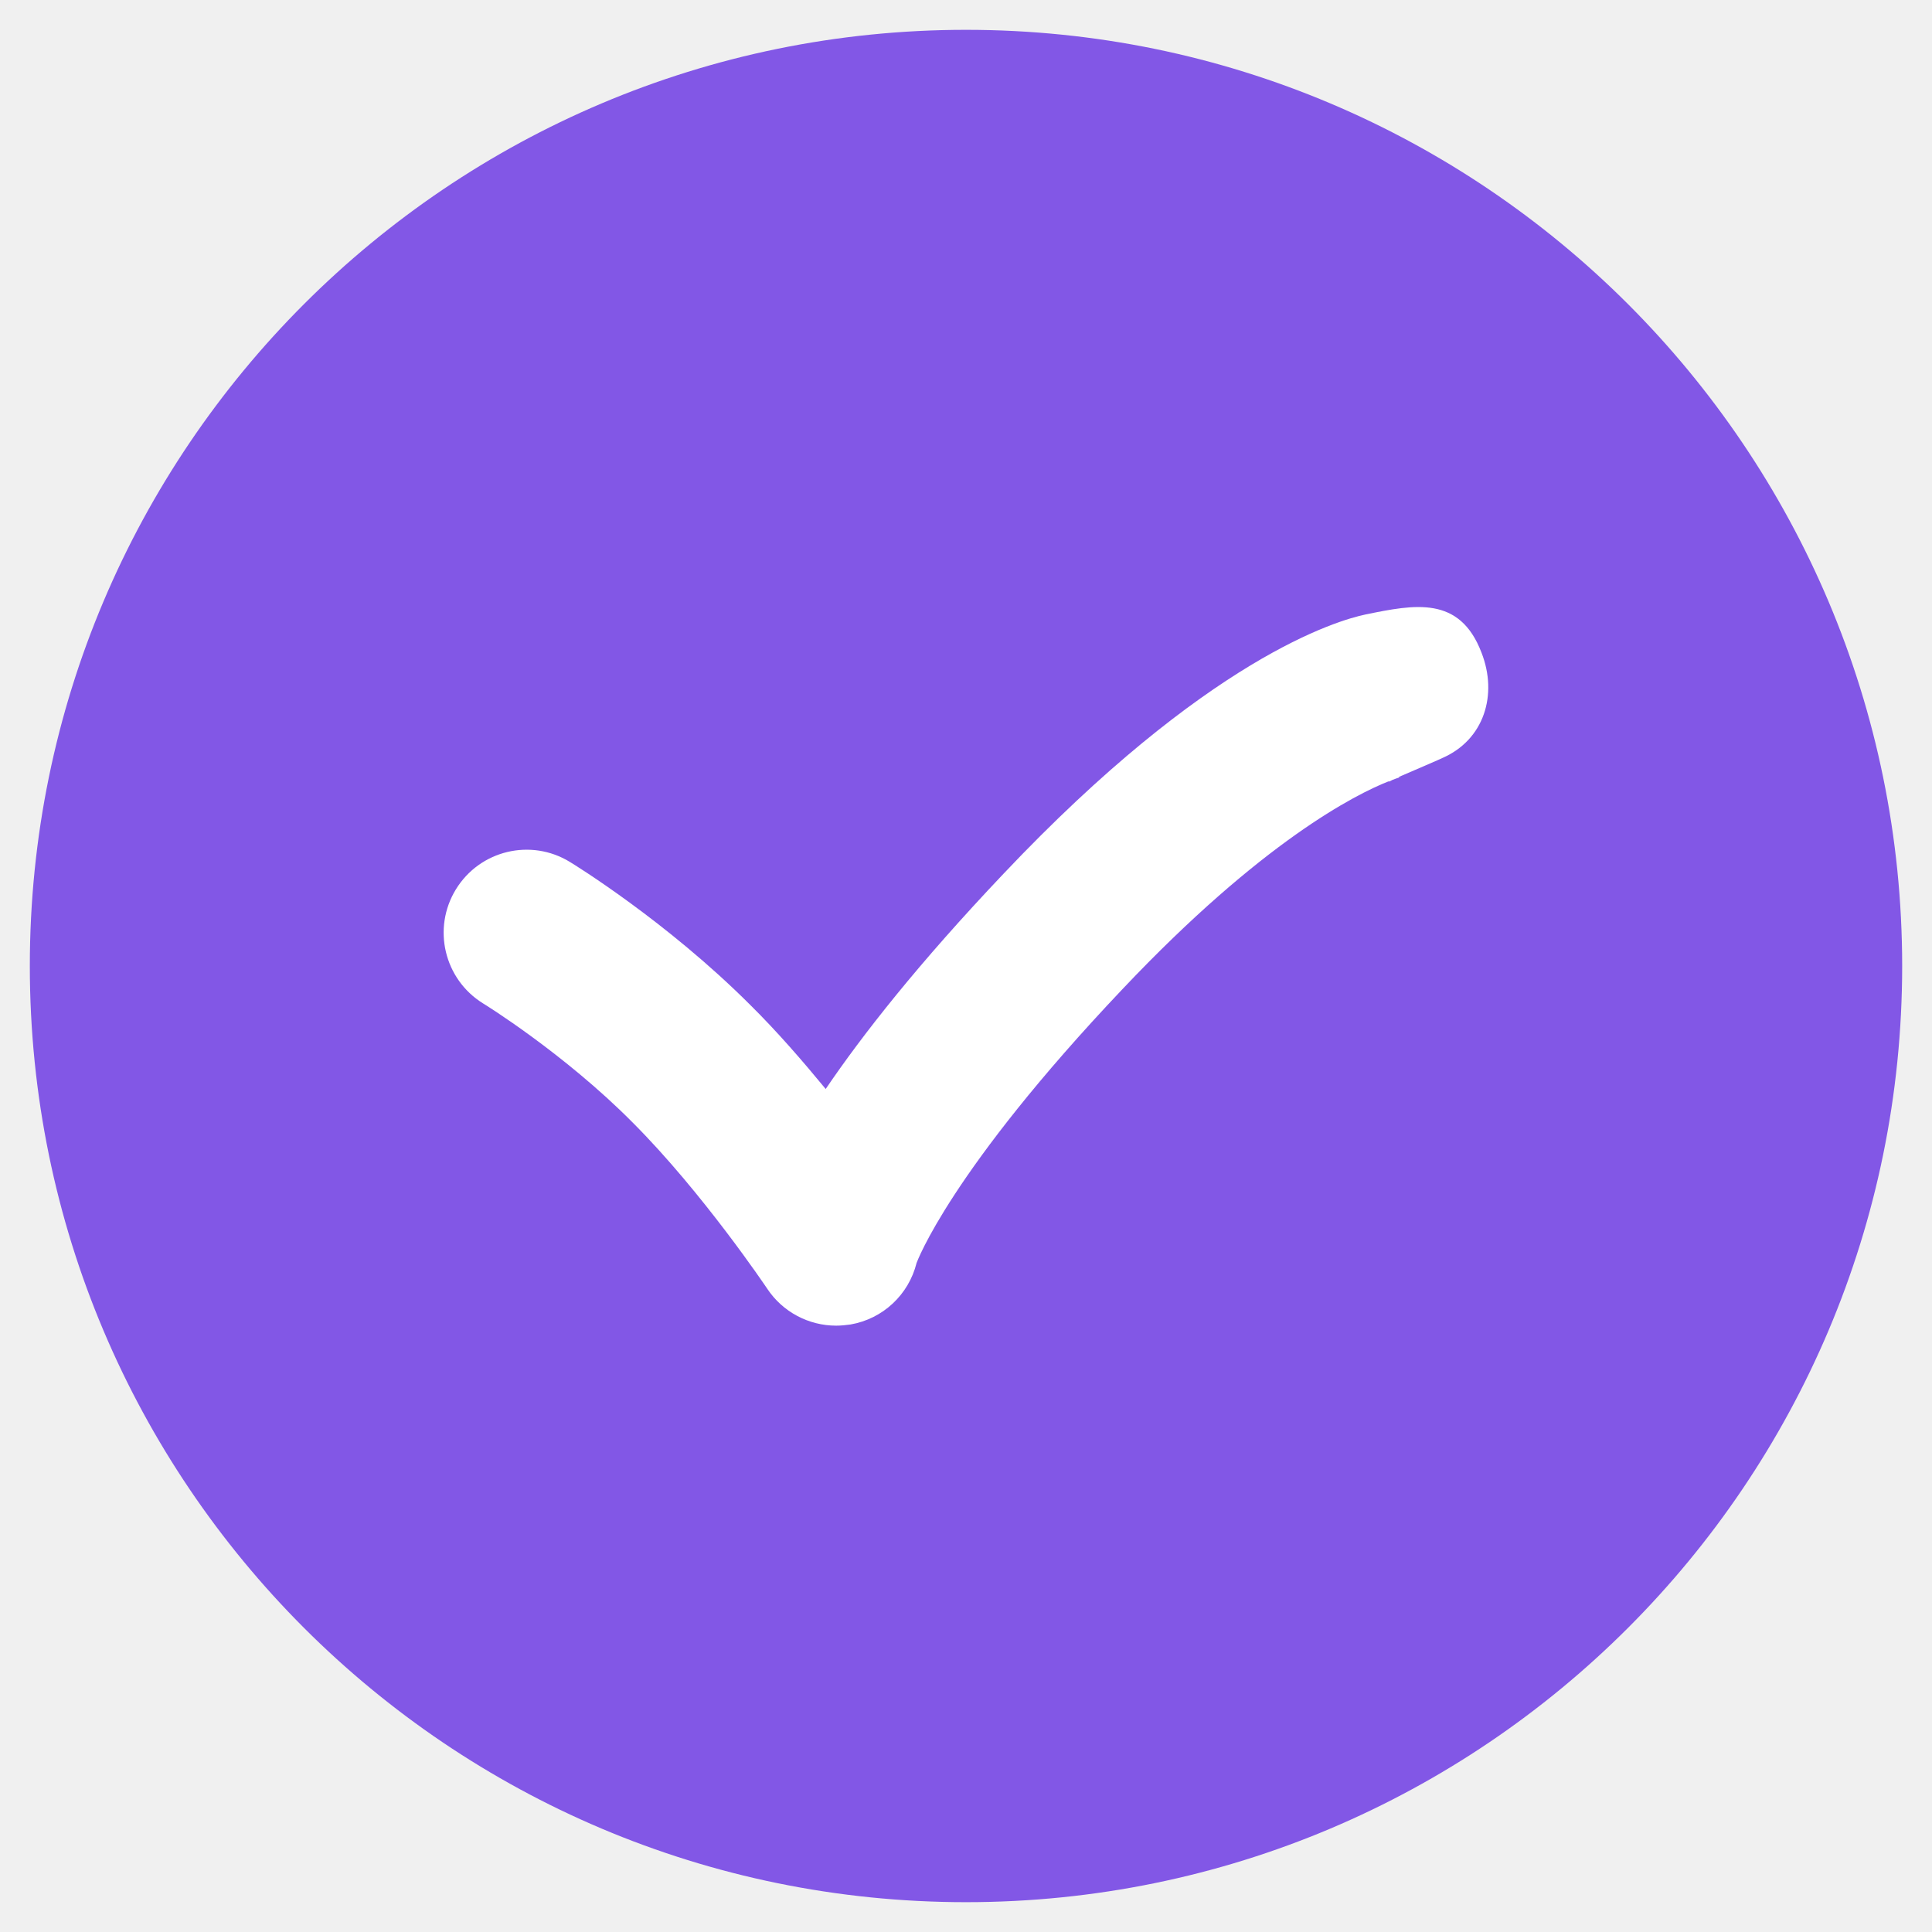
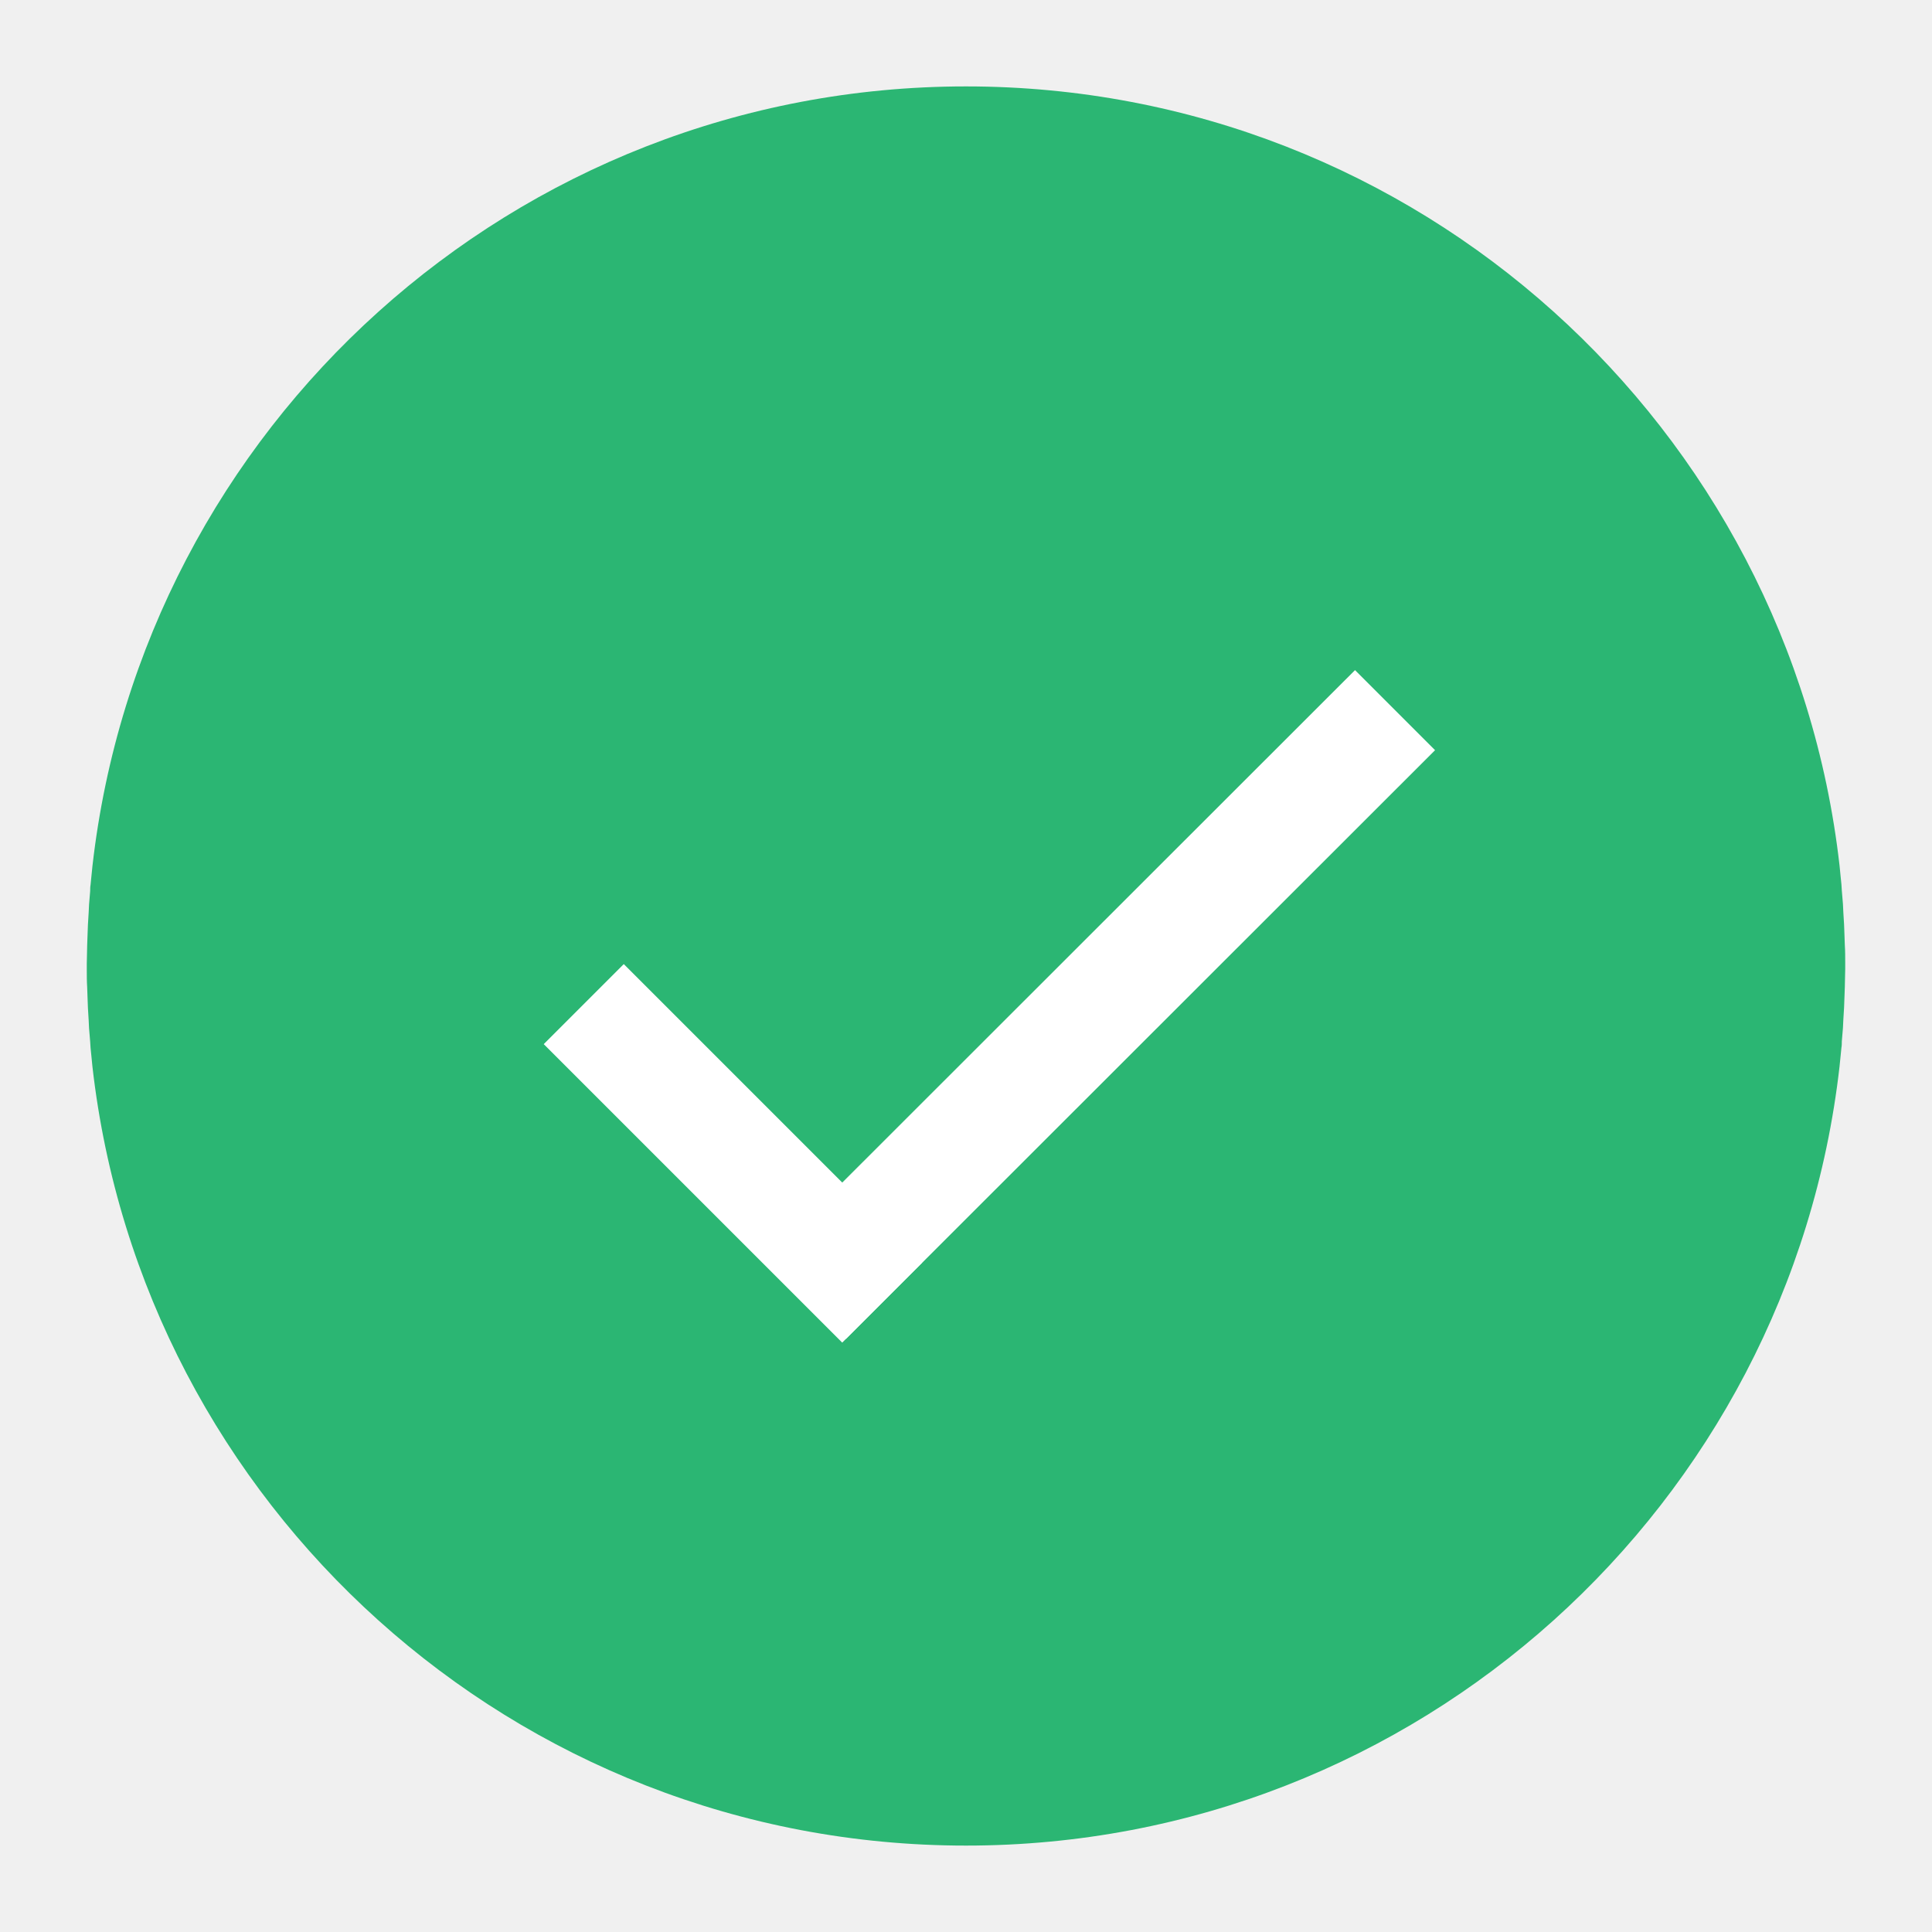
- <svg xmlns="http://www.w3.org/2000/svg" viewBox="0 0 64 64" width="64px" height="64px">
-   <g id="surface78484">
-     <path style=" stroke:none;fill-rule:nonzero;fill:rgb(50.98%,34.118%,90.196%);fill-opacity:1;" d="M 63.012 32 C 63.012 14.875 49.125 0.988 32 0.988 C 14.875 0.988 0.988 14.875 0.988 32 C 0.988 49.125 14.875 63.012 32 63.012 C 49.125 63.012 63.012 49.125 63.012 32 Z M 63.012 32 " />
-     <path style=" stroke:none;fill-rule:nonzero;fill:rgb(100%,100%,100%);fill-opacity:1;" d="M 49.074 21.613 C 48.352 19.727 46.863 20.023 45.25 20.352 C 44.289 20.551 40 21.801 33.238 28.949 C 30.426 31.914 28.574 34.273 27.352 36.074 C 26.602 35.164 25.75 34.176 24.852 33.289 C 22.086 30.523 19 28.625 18.875 28.551 C 17.586 27.762 15.898 28.164 15.102 29.461 C 14.312 30.75 14.711 32.438 16 33.238 C 16.023 33.25 18.676 34.887 20.949 37.176 C 23.273 39.5 25.387 42.648 25.414 42.688 C 25.926 43.461 26.789 43.914 27.699 43.914 C 27.852 43.914 28.012 43.898 28.176 43.875 C 29.25 43.688 30.102 42.887 30.363 41.836 C 30.375 41.812 31.461 38.801 37.199 32.75 C 41.824 27.863 44.914 26.312 45.988 25.887 C 46 25.887 46 25.887 46.023 25.887 C 46.023 25.887 46.062 25.875 46.125 25.836 C 46.312 25.762 46.414 25.738 46.414 25.738 C 46.363 25.75 46.336 25.75 46.336 25.75 L 46.336 25.738 C 46.836 25.523 47.762 25.125 47.773 25.113 C 49.164 24.512 49.625 23.012 49.074 21.613 Z M 49.074 21.613 " />
+ <svg xmlns="http://www.w3.org/2000/svg" id="Layer_1" style="enable-background:new 0 0 512 512;" version="1.1" viewBox="0 0 512 512" xml:space="preserve">
+   <style type="text/css">
+ 	.st0{fill:#2BB673;}
+ 	.st1{fill:none;stroke:#FFFFFF;stroke-width:30;stroke-miterlimit:10;}
+ </style>
+   <path class="st0" d="M489,255.9c0-0.2,0-0.5,0-0.7c0-1.6,0-3.2-0.1-4.7c0-0.9-0.1-1.8-0.1-2.8c0-0.9-0.1-1.8-0.1-2.7  c-0.1-1.1-0.1-2.2-0.2-3.3c0-0.7-0.1-1.4-0.1-2.1c-0.1-1.2-0.2-2.4-0.3-3.6c0-0.5-0.1-1.1-0.1-1.6c-0.1-1.3-0.3-2.6-0.4-4  c0-0.3-0.1-0.7-0.1-1C474.3,113.2,375.7,22.9,256,22.9S37.7,113.2,24.5,229.5c0,0.3-0.1,0.7-0.1,1c-0.1,1.3-0.3,2.6-0.4,4  c-0.1,0.5-0.1,1.1-0.1,1.6c-0.1,1.2-0.2,2.4-0.3,3.6c0,0.7-0.1,1.4-0.1,2.1c-0.1,1.1-0.1,2.2-0.2,3.3c0,0.9-0.1,1.8-0.1,2.7  c0,0.9-0.1,1.8-0.1,2.8c0,1.6-0.1,3.2-0.1,4.7c0,0.2,0,0.5,0,0.7c0,0,0,0,0,0.1s0,0,0,0.1c0,0.2,0,0.5,0,0.7c0,1.6,0,3.2,0.1,4.7  c0,0.9,0.1,1.8,0.1,2.8c0,0.9,0.1,1.8,0.1,2.7c0.1,1.1,0.1,2.2,0.2,3.3c0,0.7,0.1,1.4,0.1,2.1c0.1,1.2,0.2,2.4,0.3,3.6  c0,0.5,0.1,1.1,0.1,1.6c0.1,1.3,0.3,2.6,0.4,4c0,0.3,0.1,0.7,0.1,1C37.7,398.8,136.3,489.1,256,489.1s218.3-90.3,231.5-206.5  c0-0.3,0.1-0.7,0.1-1c0.1-1.3,0.3-2.6,0.4-4c0.1-0.5,0.1-1.1,0.1-1.6c0.1-1.2,0.2-2.4,0.3-3.6c0-0.7,0.1-1.4,0.1-2.1  c0.1-1.1,0.1-2.2,0.2-3.3c0-0.9,0.1-1.8,0.1-2.7c0-0.9,0.1-1.8,0.1-2.8c0-1.6,0.1-3.2,0.1-4.7c0-0.2,0-0.5,0-0.7  C489,256,489,256,489,255.9C489,256,489,256,489,255.9z" id="XMLID_3_" />
+   <g id="XMLID_1_">
+     <line class="st1" id="XMLID_2_" x1="213.6" x2="369.7" y1="344.2" y2="188.2" />
+     <line class="st1" id="XMLID_4_" x1="233.8" x2="154.7" y1="345.2" y2="266.1" />
  </g>
</svg>
